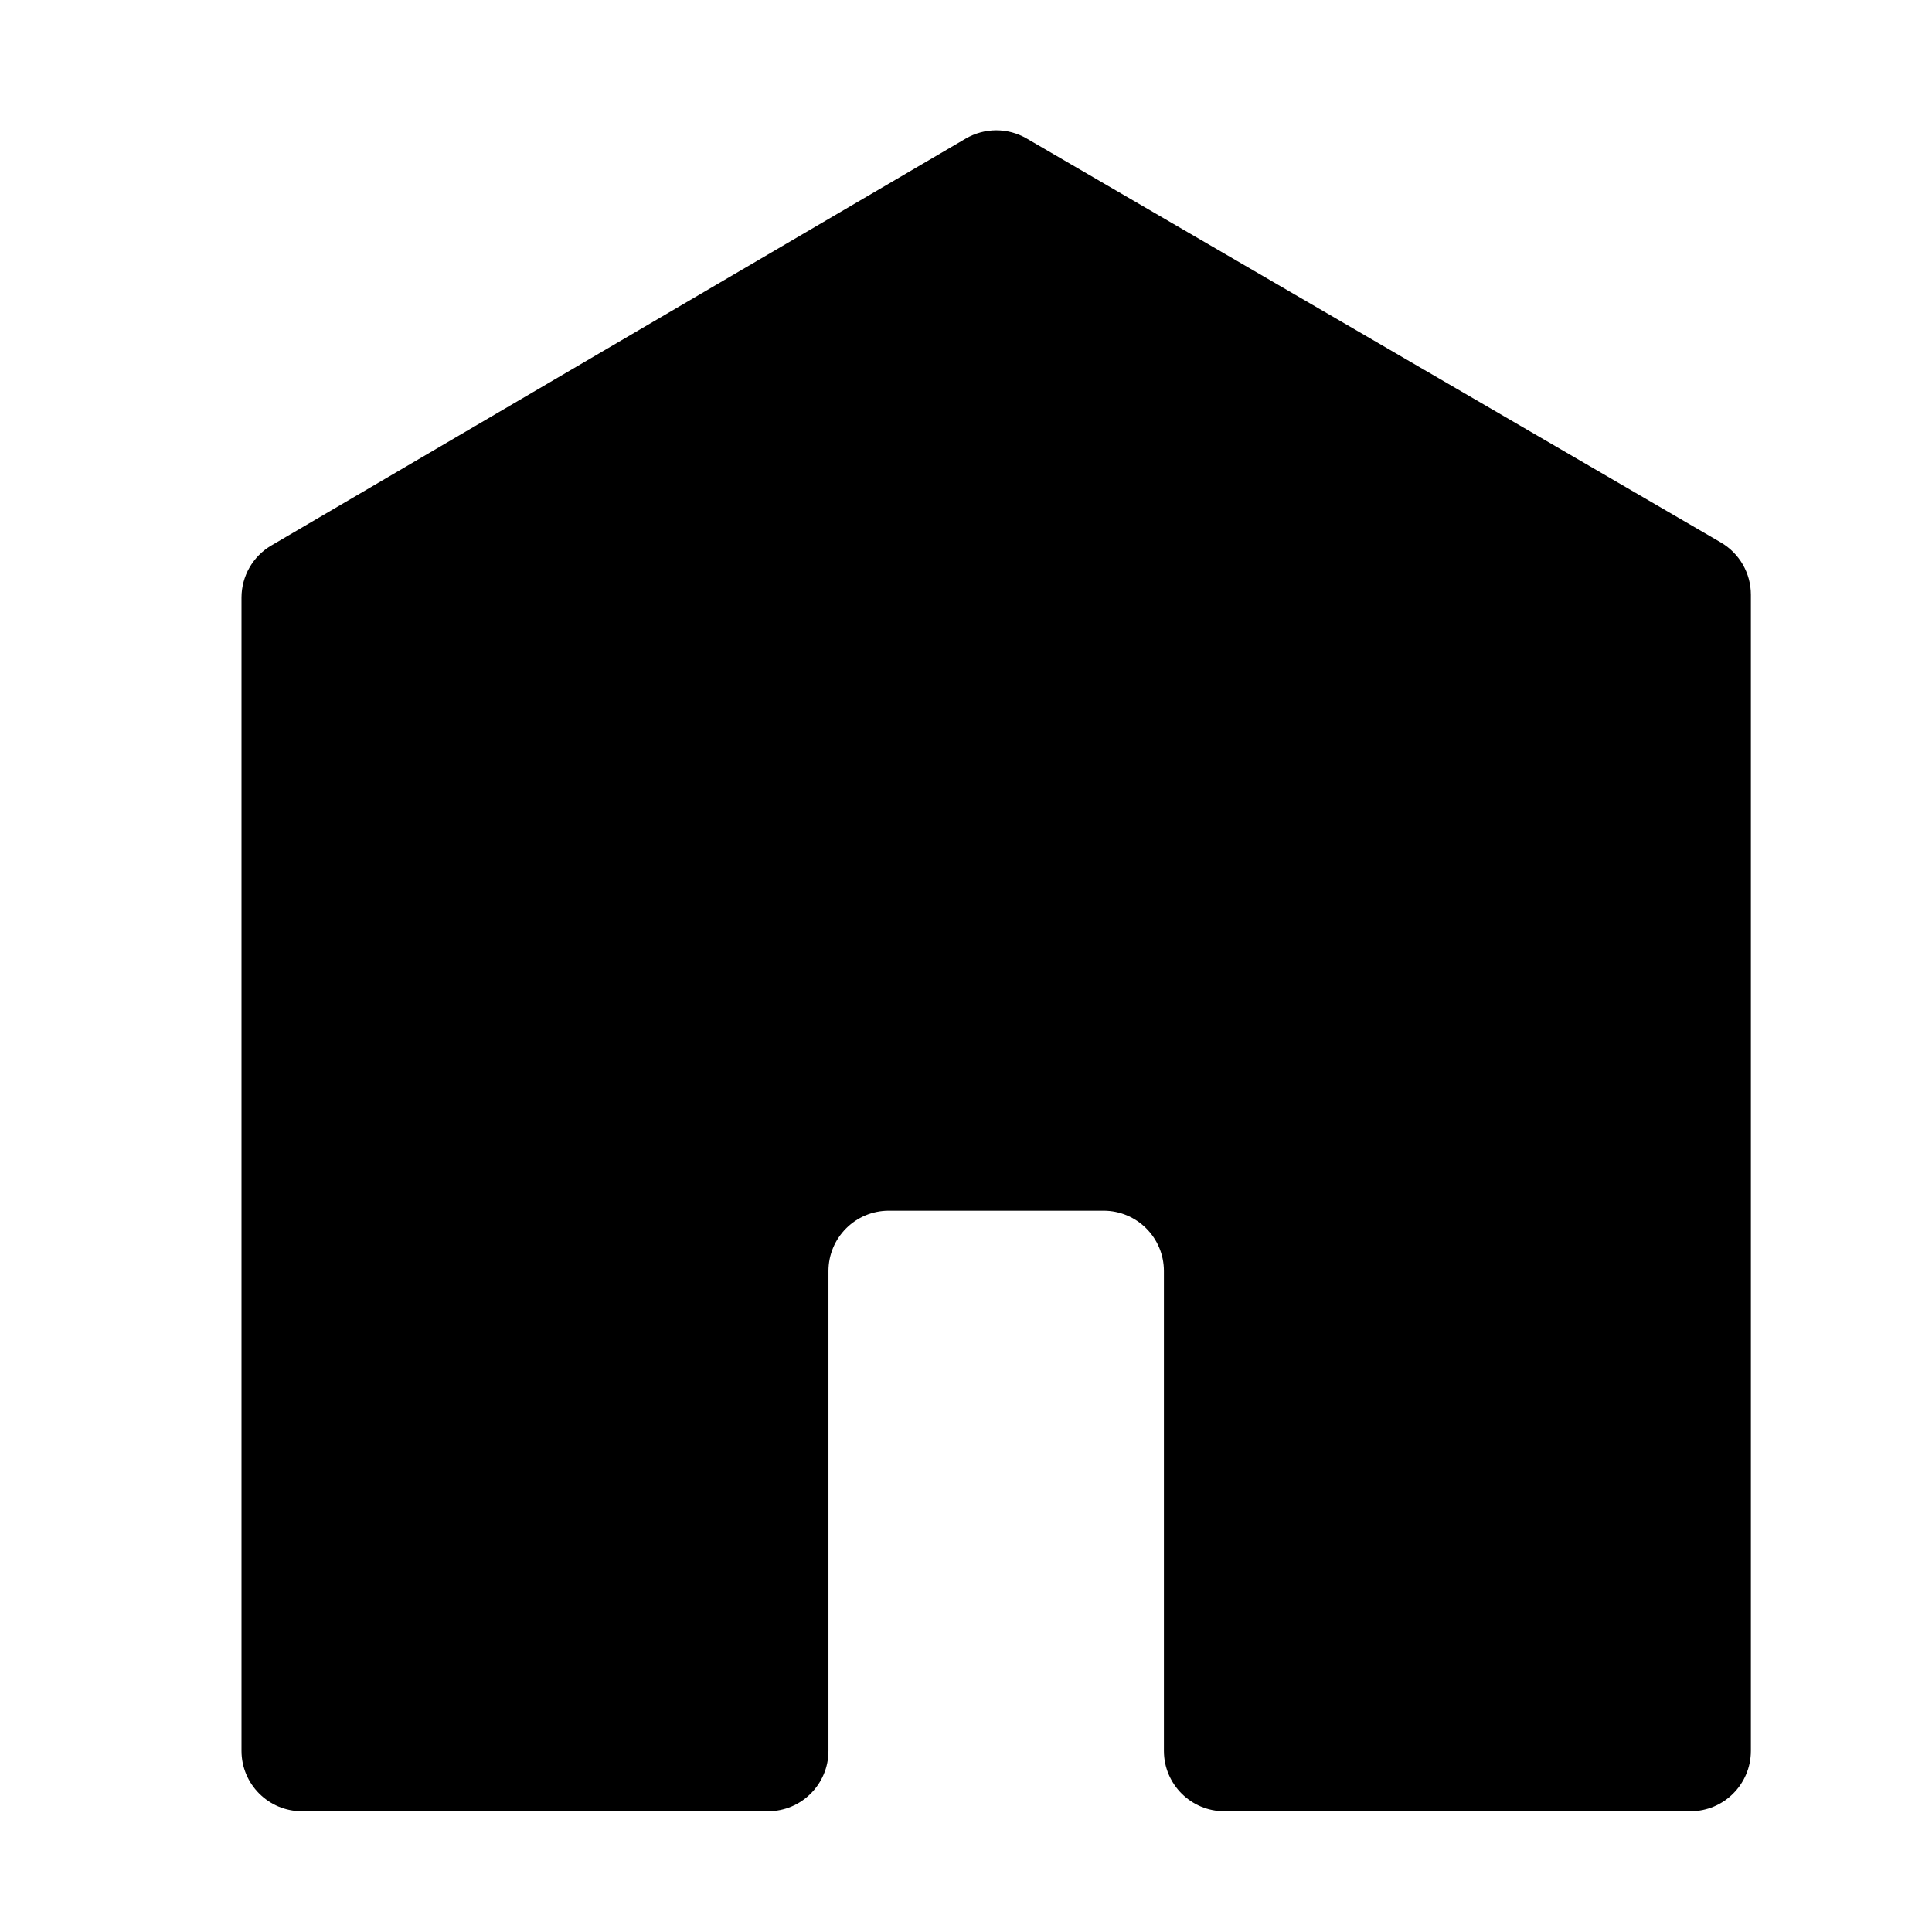
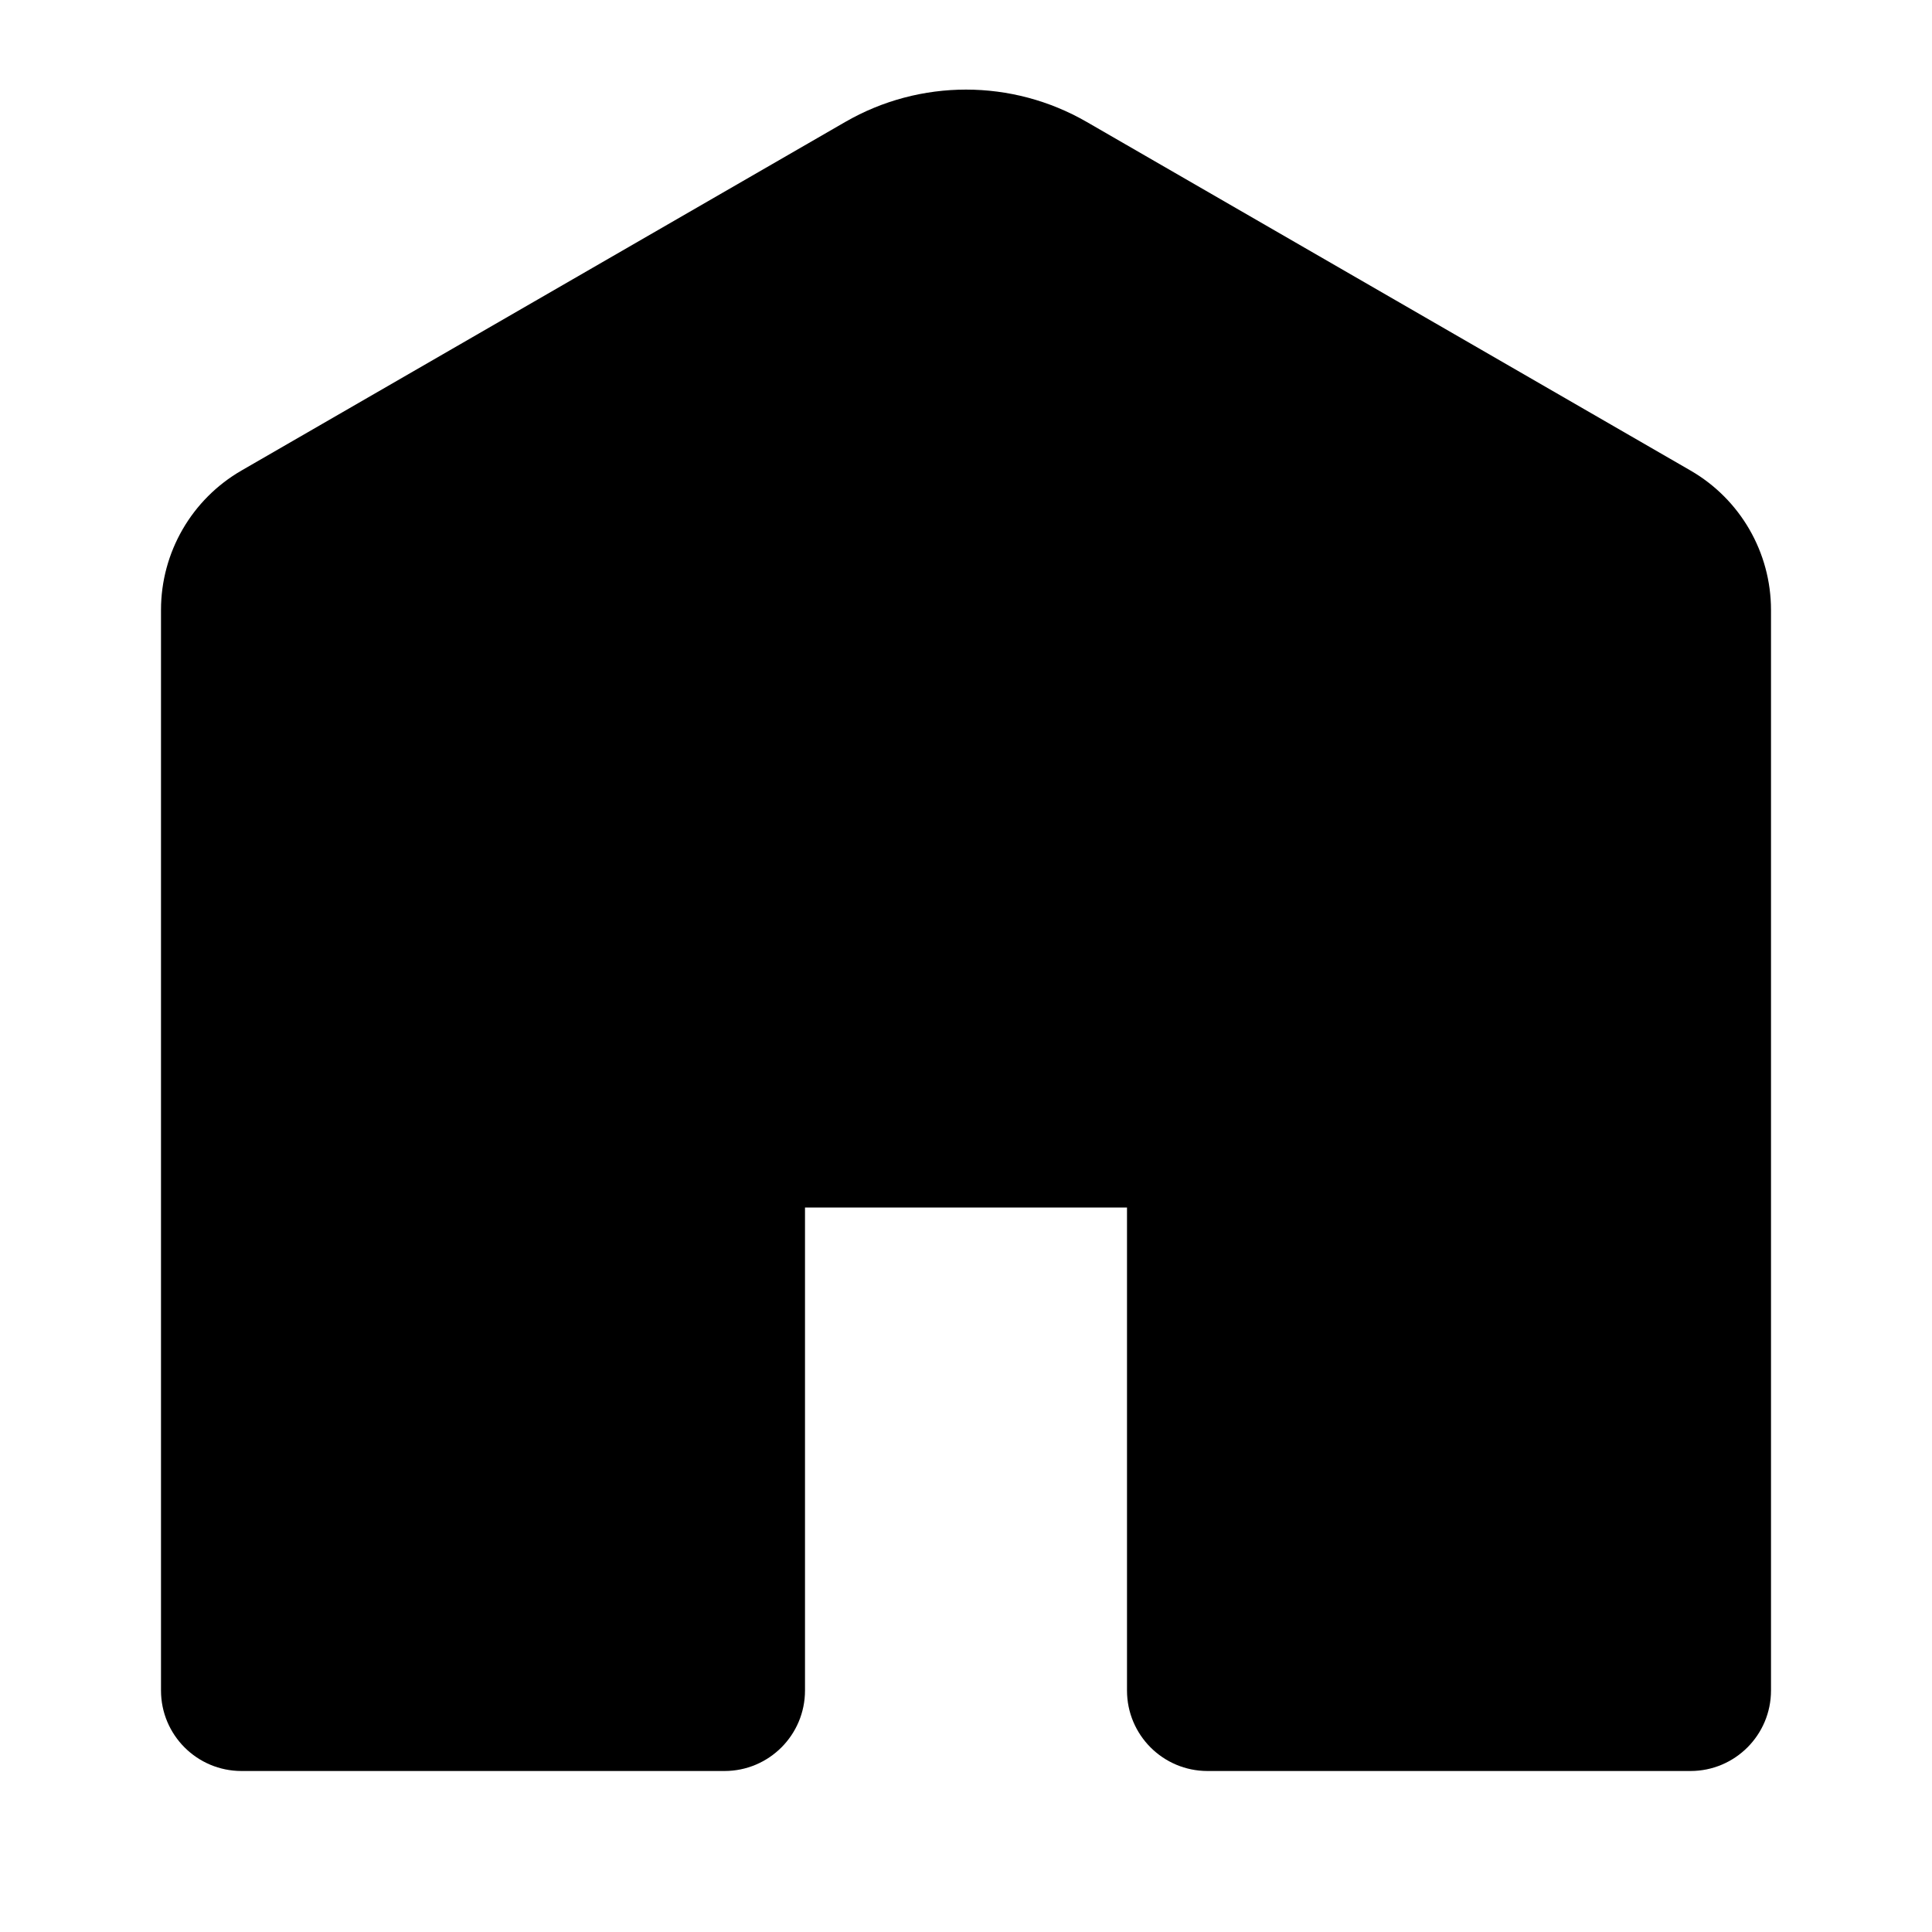
- <svg xmlns="http://www.w3.org/2000/svg" width="32" height="32" viewBox="0 0 32 32" fill="currentColor">
-   <path d="M29 29C29 29.552 28.552 30 28 30H20.278C19.726 30 19.278 29.552 19.278 29V21.053C19.278 20.5 18.83 20.053 18.278 20.053H14.722C14.17 20.053 13.722 20.5 13.722 21.053V29C13.722 29.552 13.274 30 12.722 30H5C4.448 30 4 29.552 4 29V9.898C4 9.543 4.188 9.214 4.494 9.035L15.996 2.295C16.308 2.113 16.693 2.112 17.005 2.294L28.503 8.985C28.811 9.165 29 9.494 29 9.85V29Z" fill="currentColor" />
+ <svg role="img" viewBox="0 0 24 24" fill="currentColor">
+   <path d="M13.5 1.515a3 3 0 0 0-3 0L3 5.845a2 2 0 0 0-1 1.732V21a1 1 0 0 0 1 1h6a1 1 0 0 0 1-1v-6h4v6a1 1 0 0 0 1 1h6a1 1 0 0 0 1-1V7.577a2 2 0 0 0-1-1.732l-7.5-4.33z" />
</svg>
